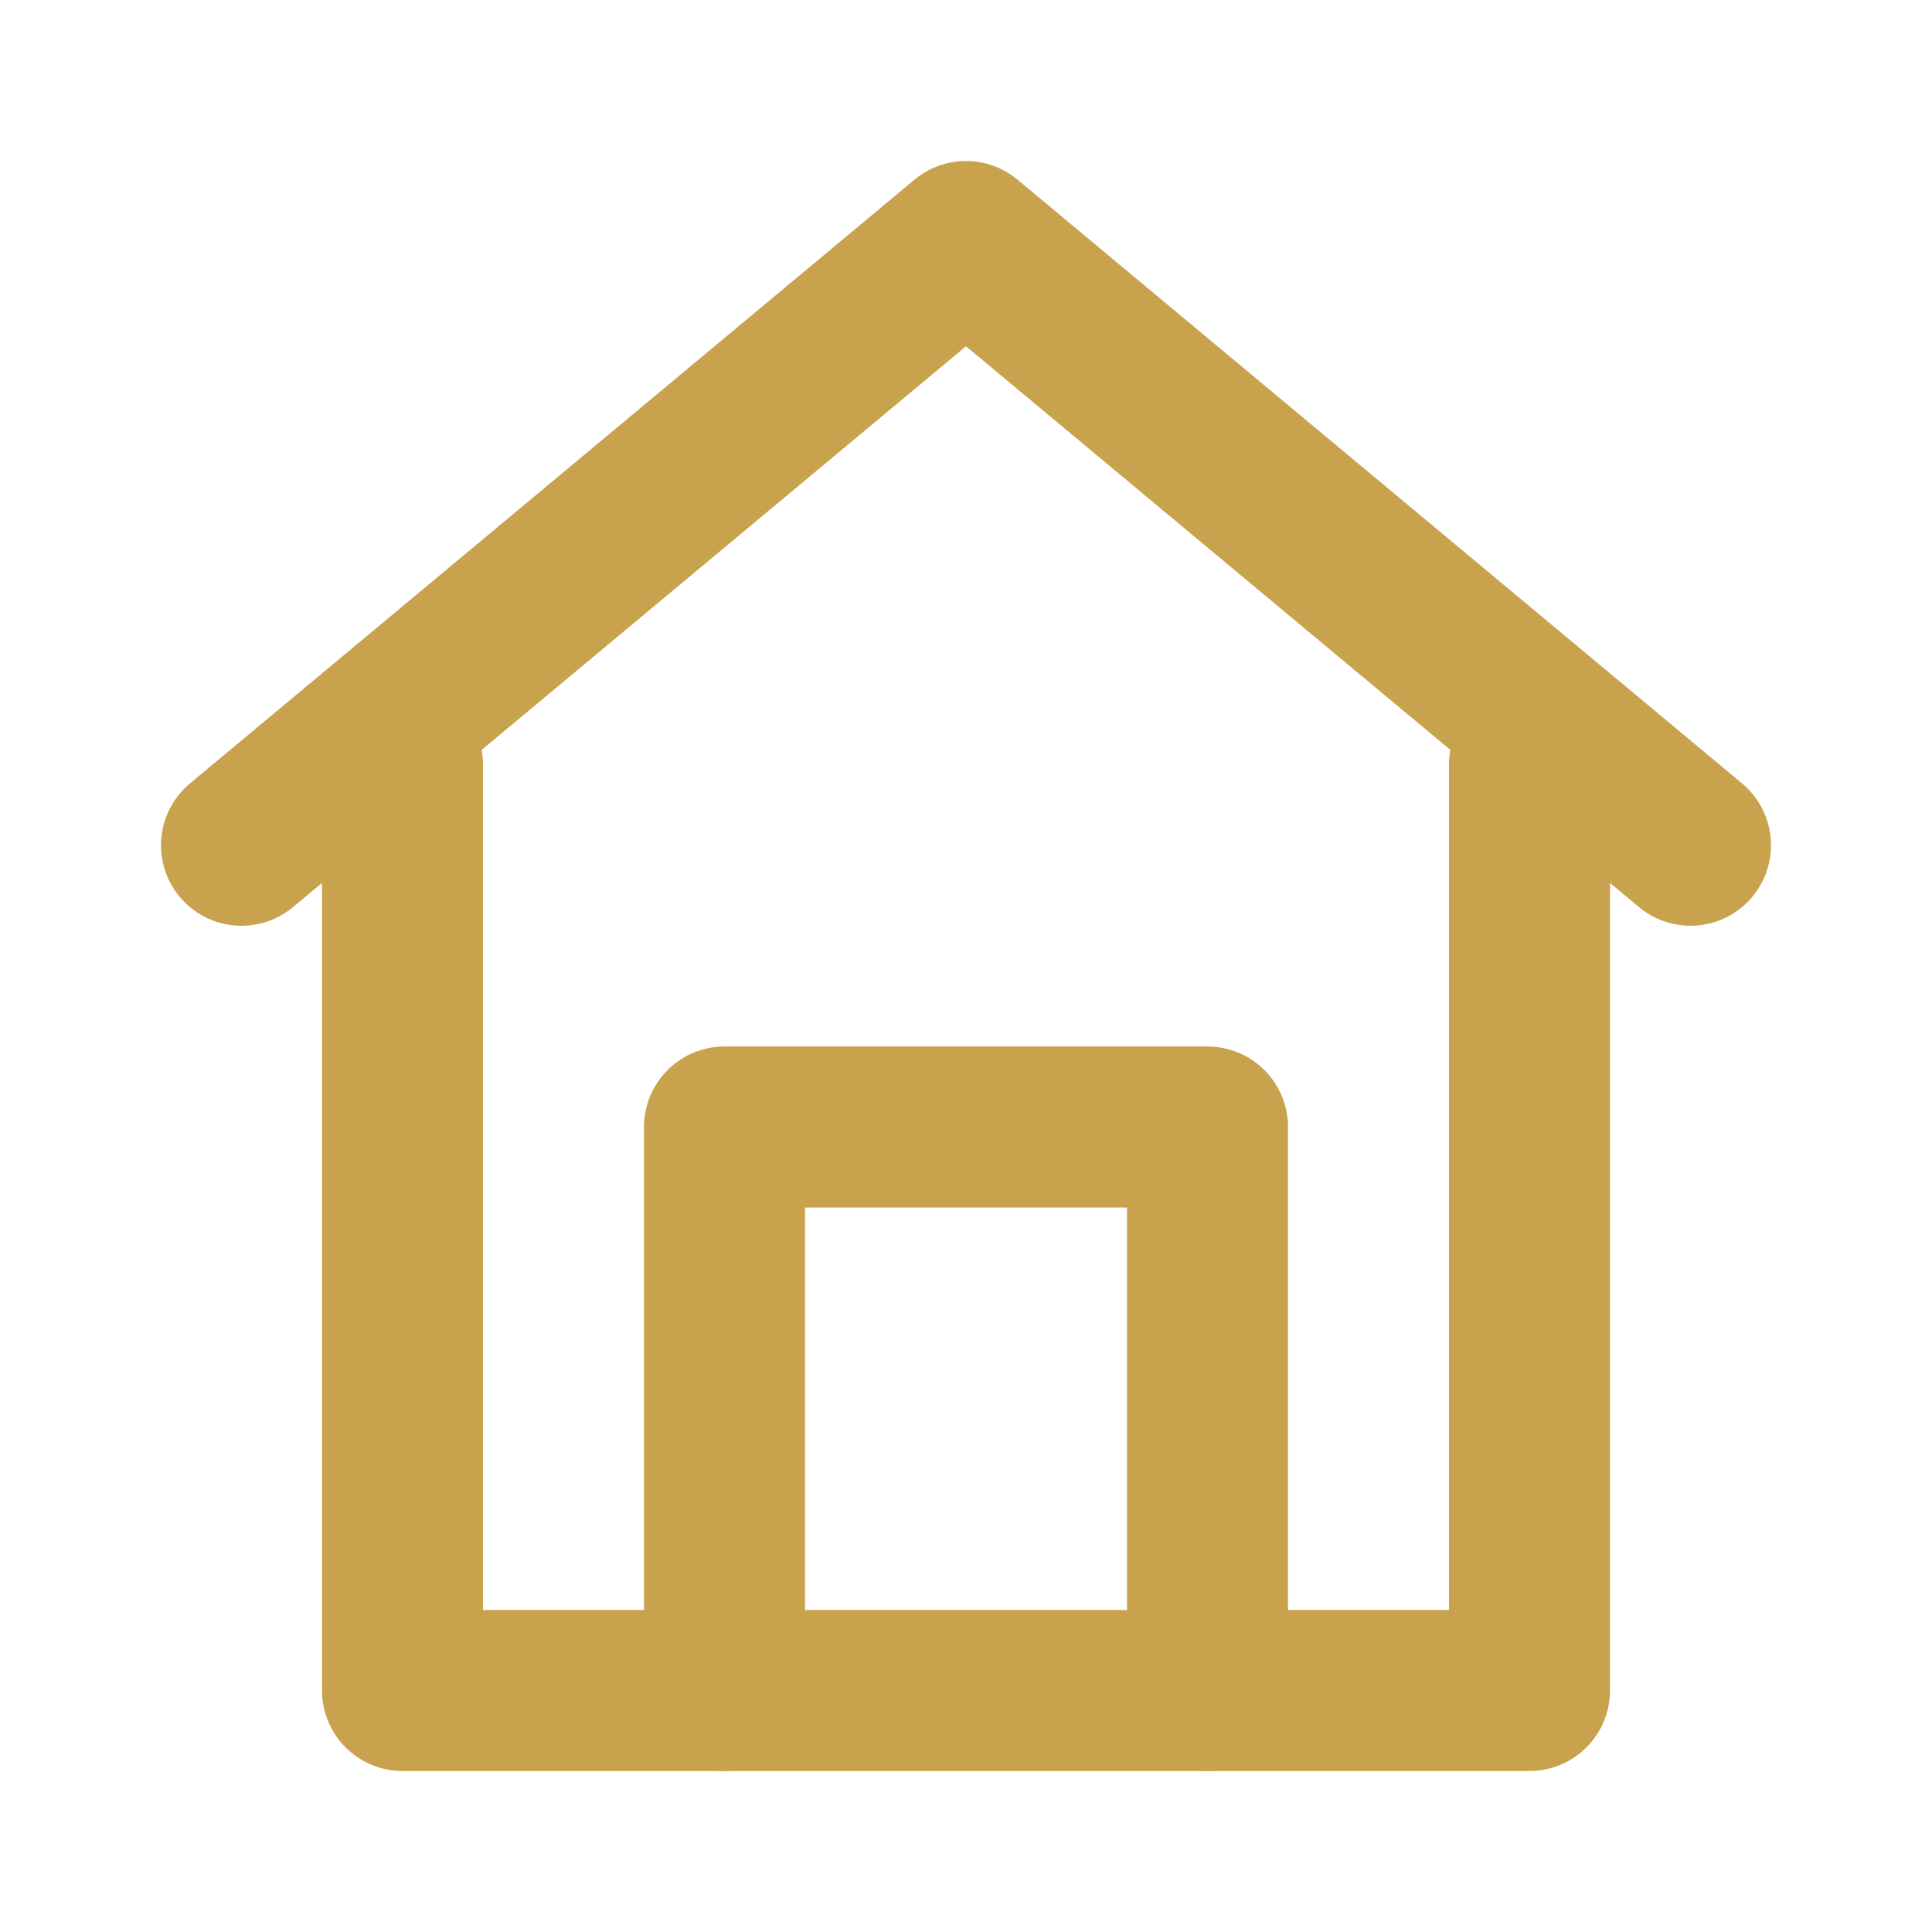
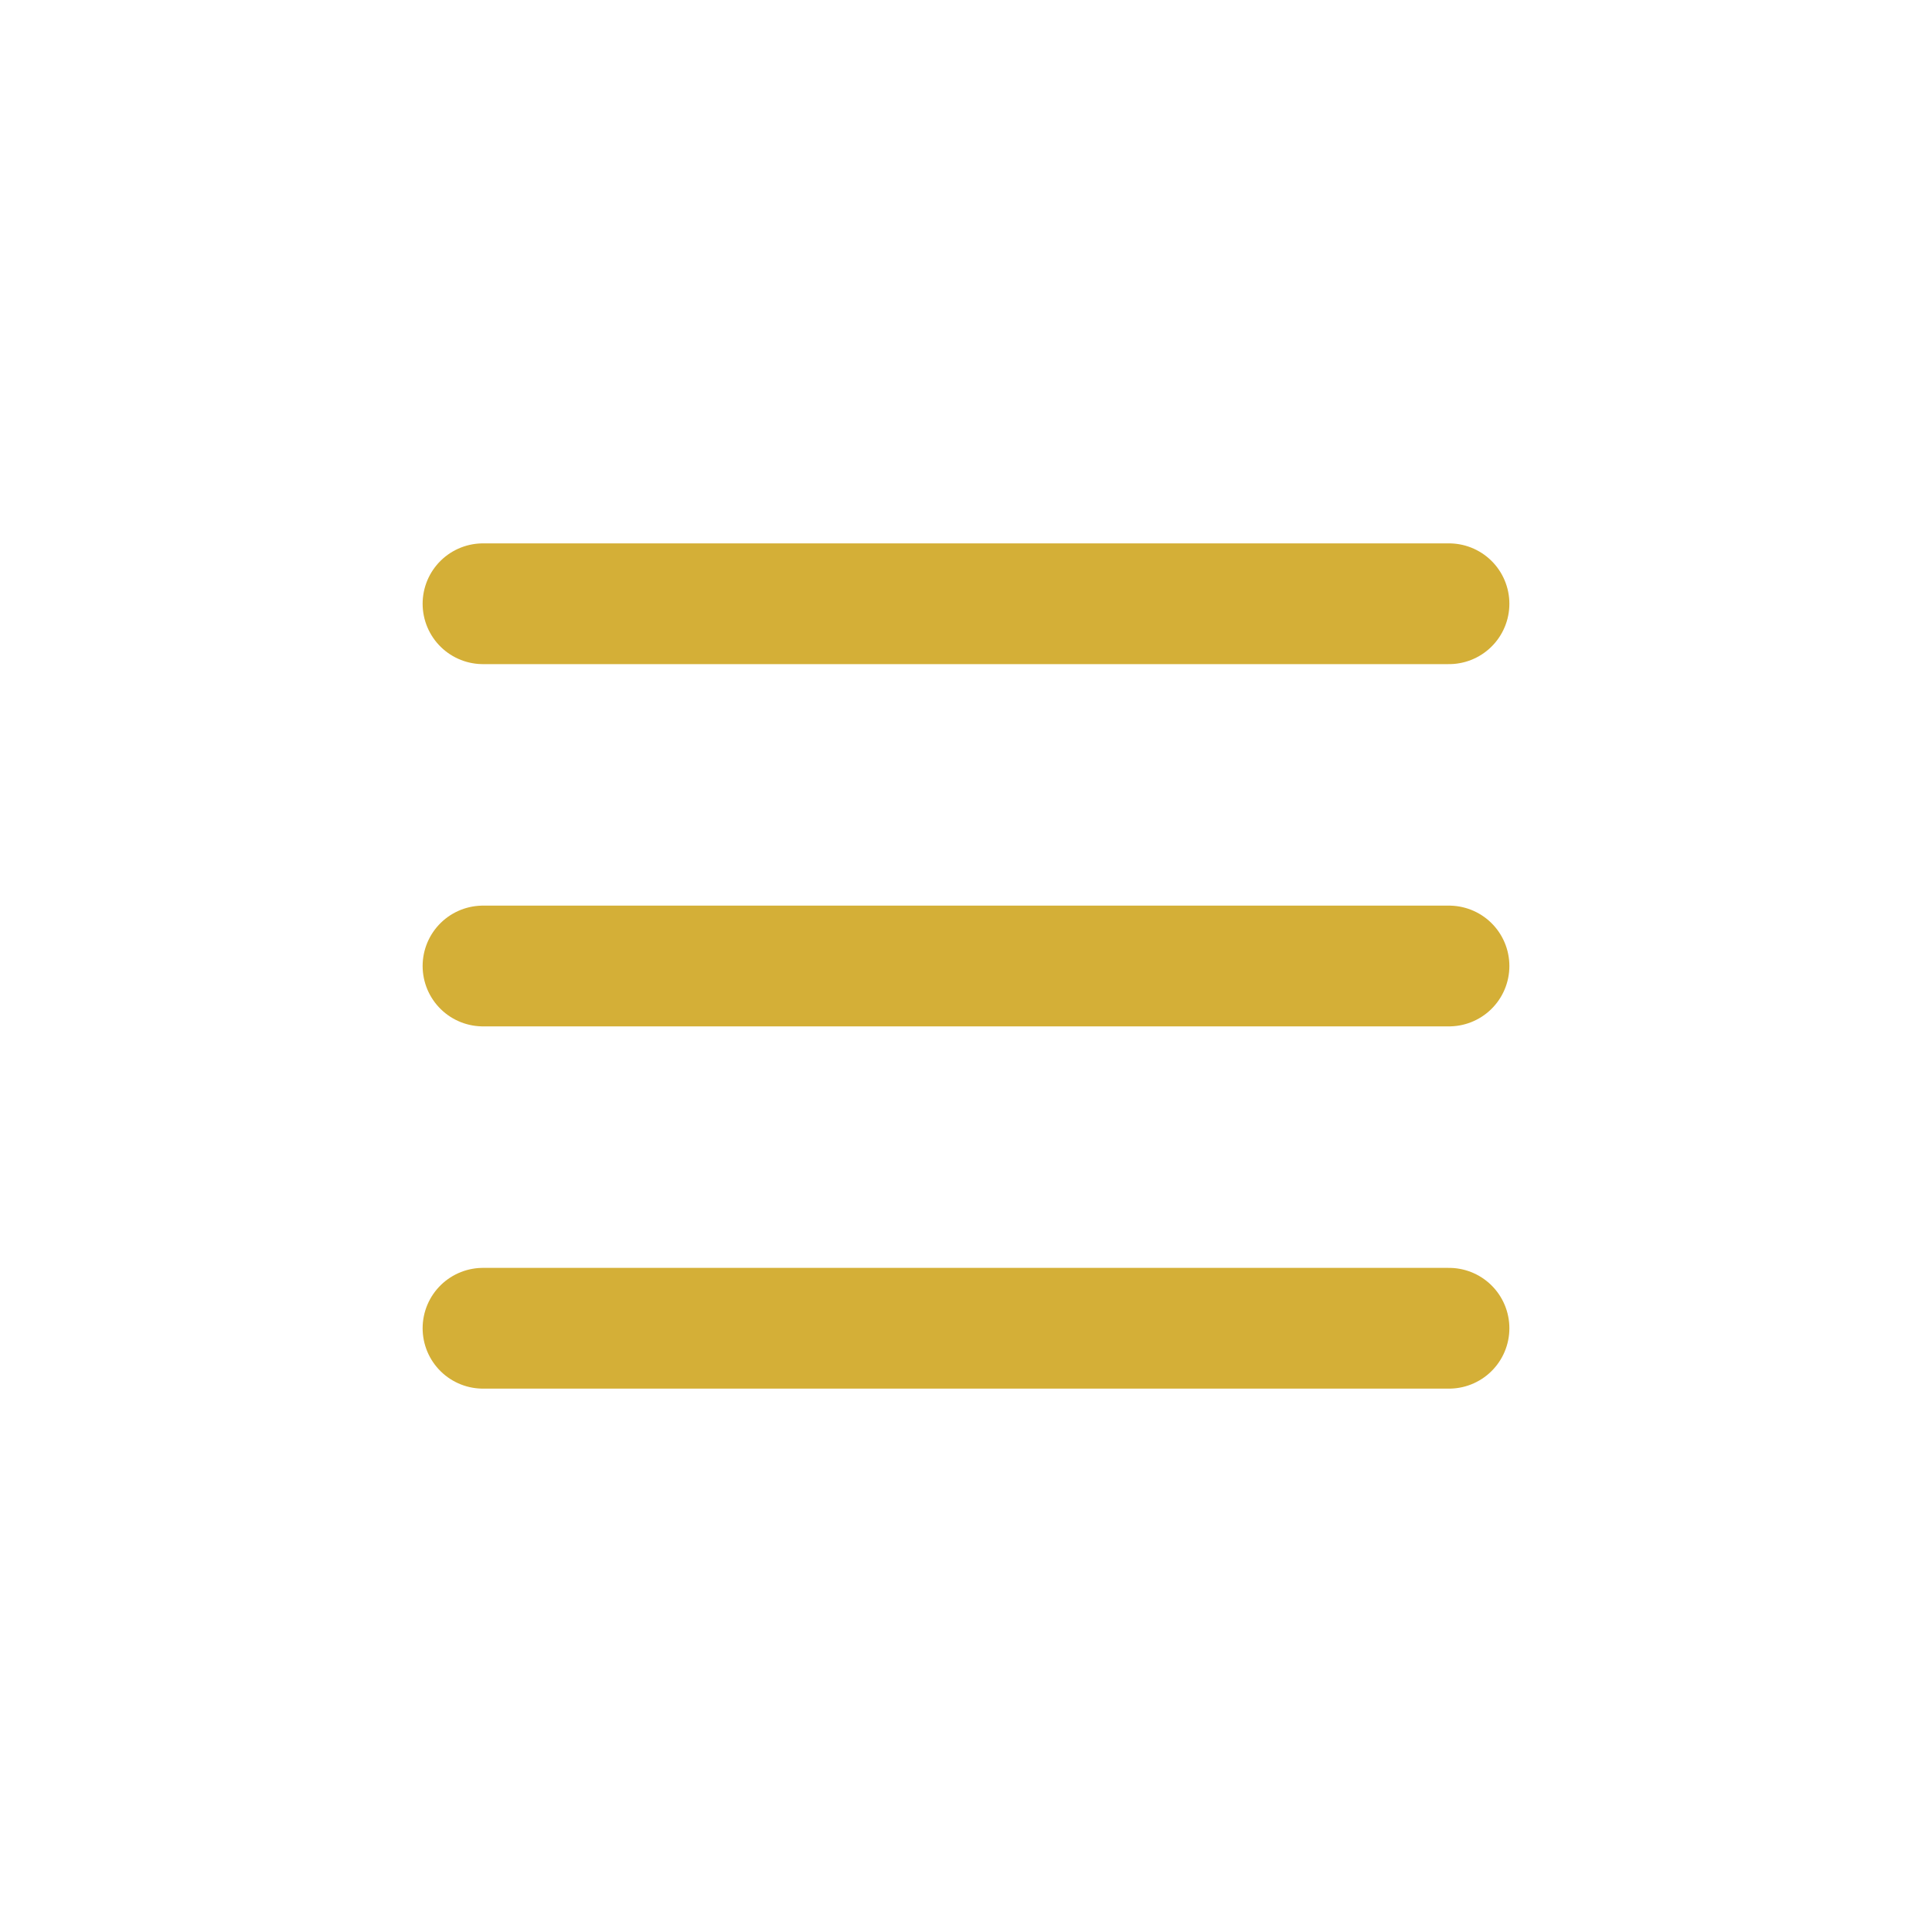
- <svg xmlns="http://www.w3.org/2000/svg" width="120" height="120" viewBox="0 0 24 24" fill="none">
-   <path d="M3 10.5L12 3L21 10.5" stroke="#C9A24D" stroke-width="2" stroke-linecap="round" stroke-linejoin="round" />
-   <path d="M5 9.5V21H19V9.5" stroke="#C9A24D" stroke-width="2" stroke-linecap="round" stroke-linejoin="round" />
-   <path d="M9 21V14H15V21" stroke="#C9A24D" stroke-width="2" stroke-linecap="round" stroke-linejoin="round" />
+ <svg xmlns="http://www.w3.org/2000/svg" width="64" height="64" viewBox="0 0 64 64" fill="none" stroke="#d4af37" stroke-width="4" stroke-linecap="round">
+   <line x1="16" y1="20" x2="48" y2="20" />
+   <line x1="16" y1="32" x2="48" y2="32" />
+   <line x1="16" y1="44" x2="48" y2="44" />
</svg>
